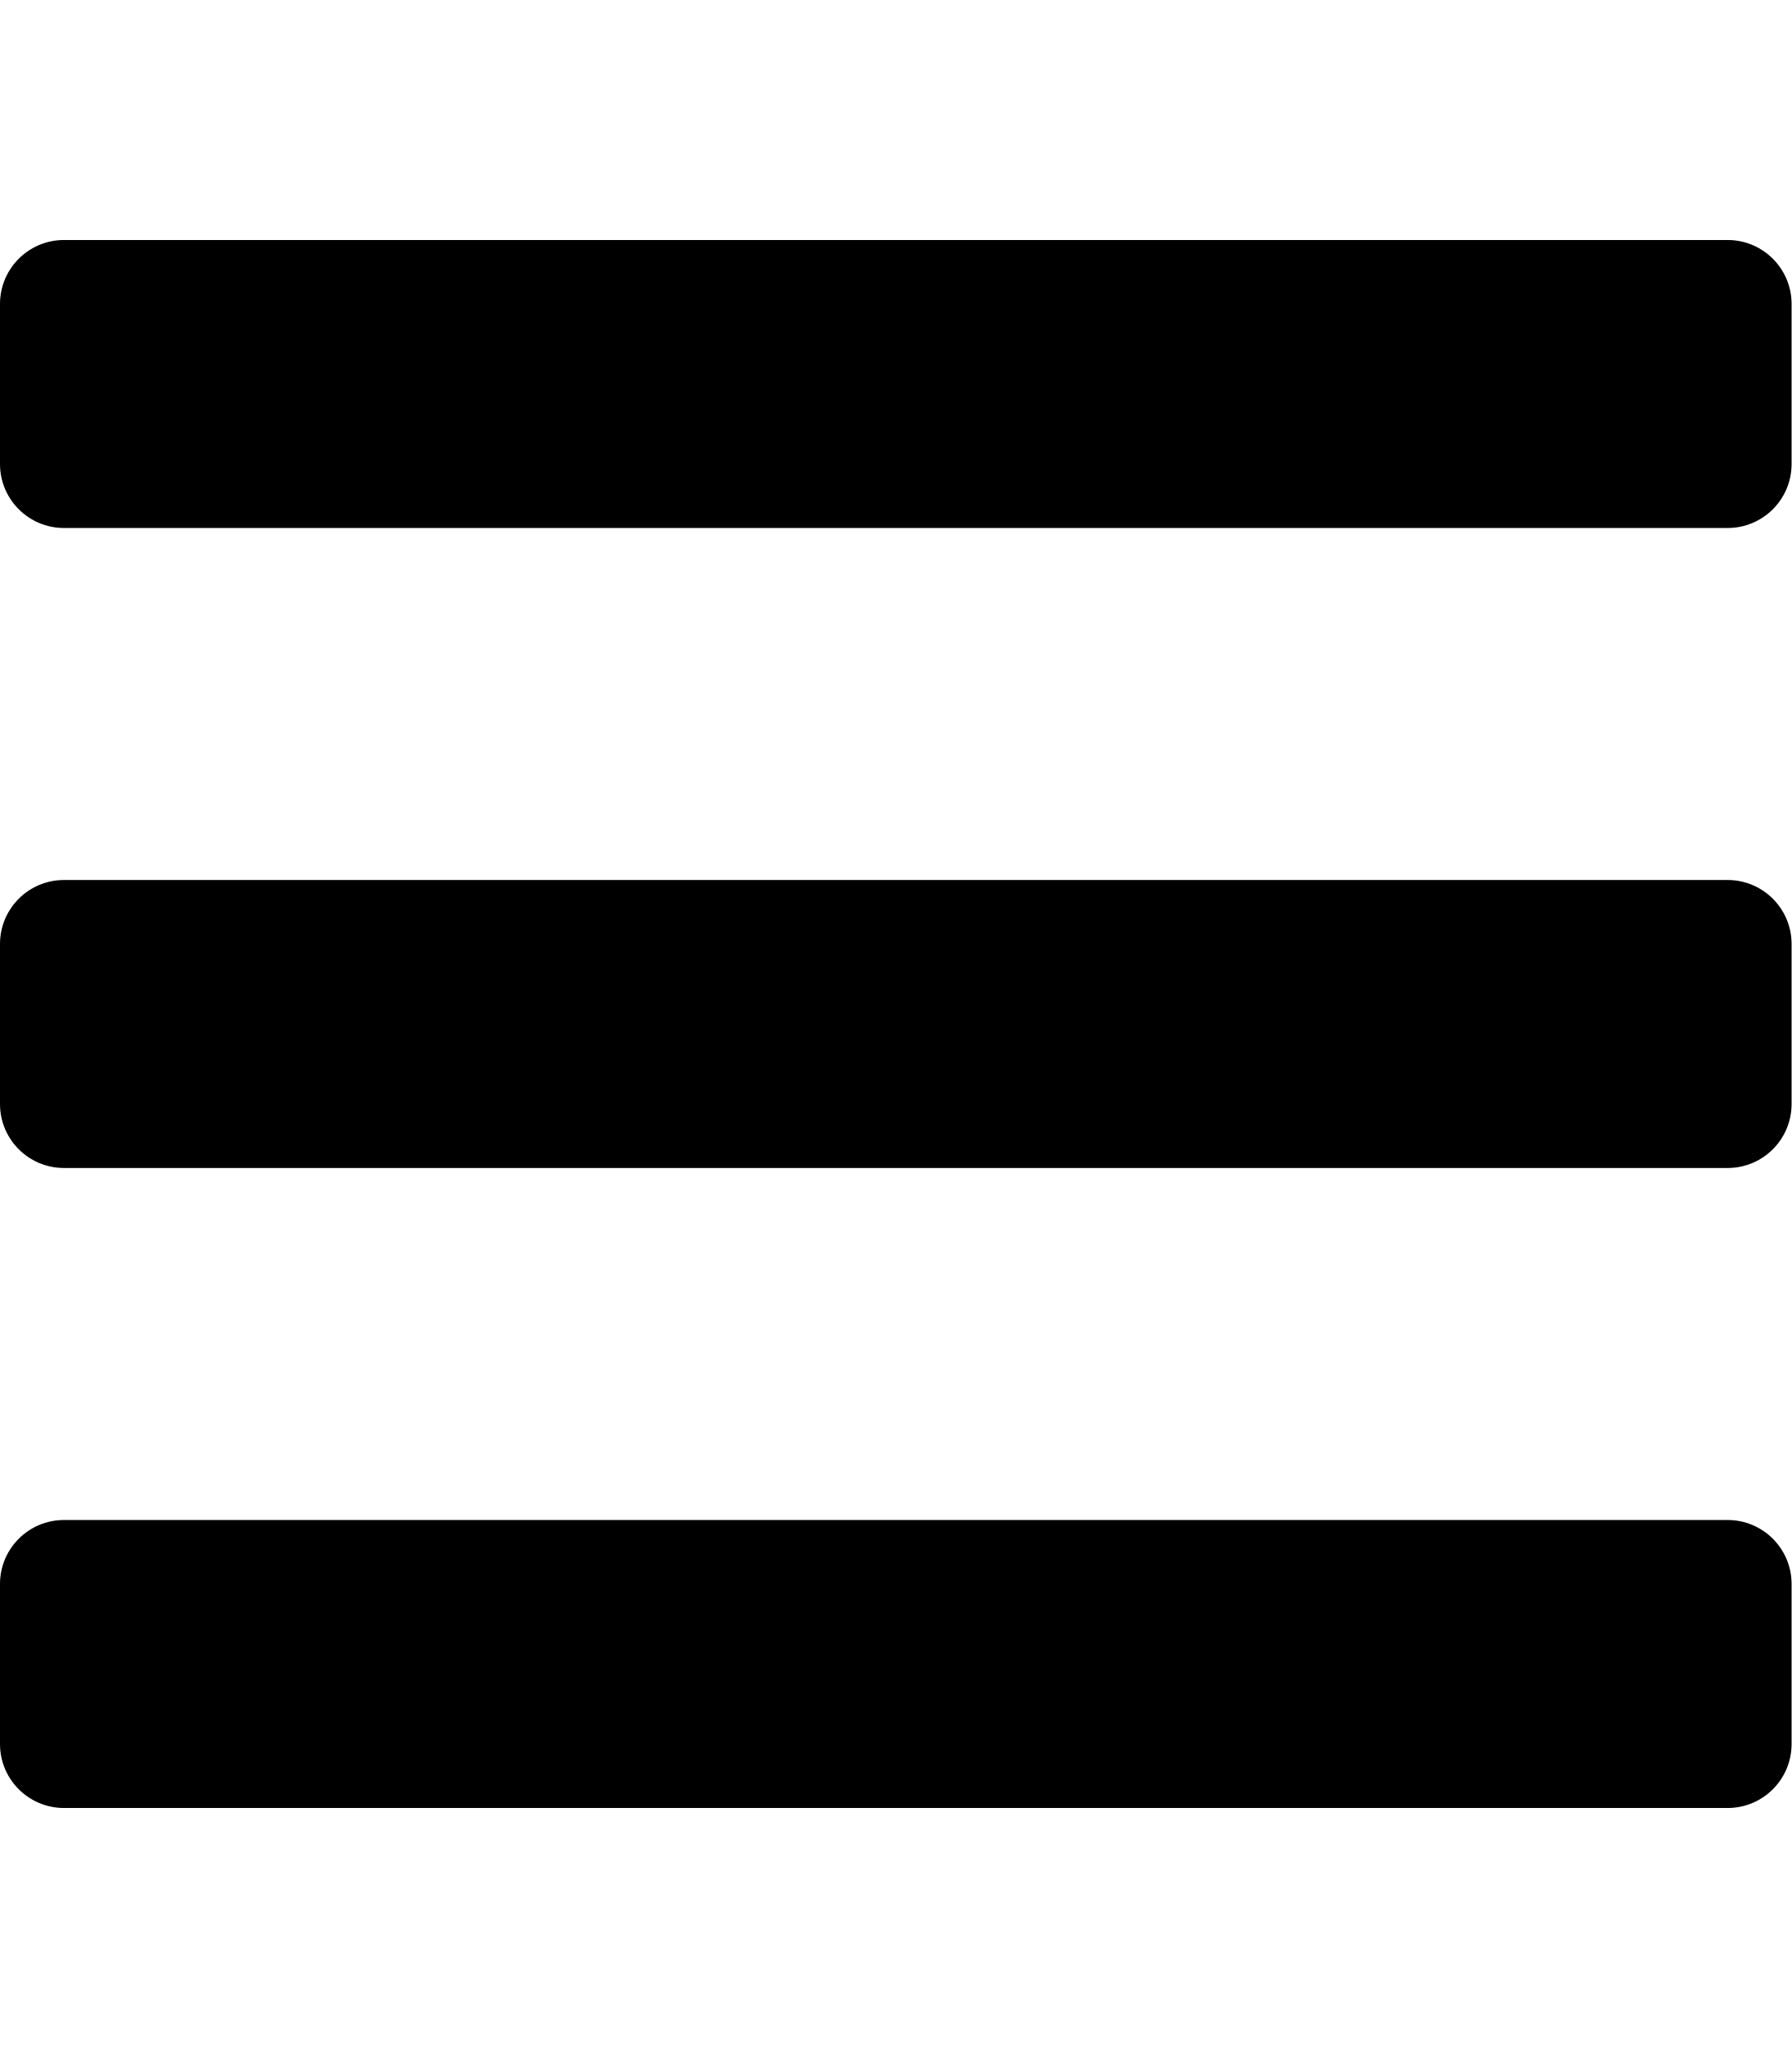
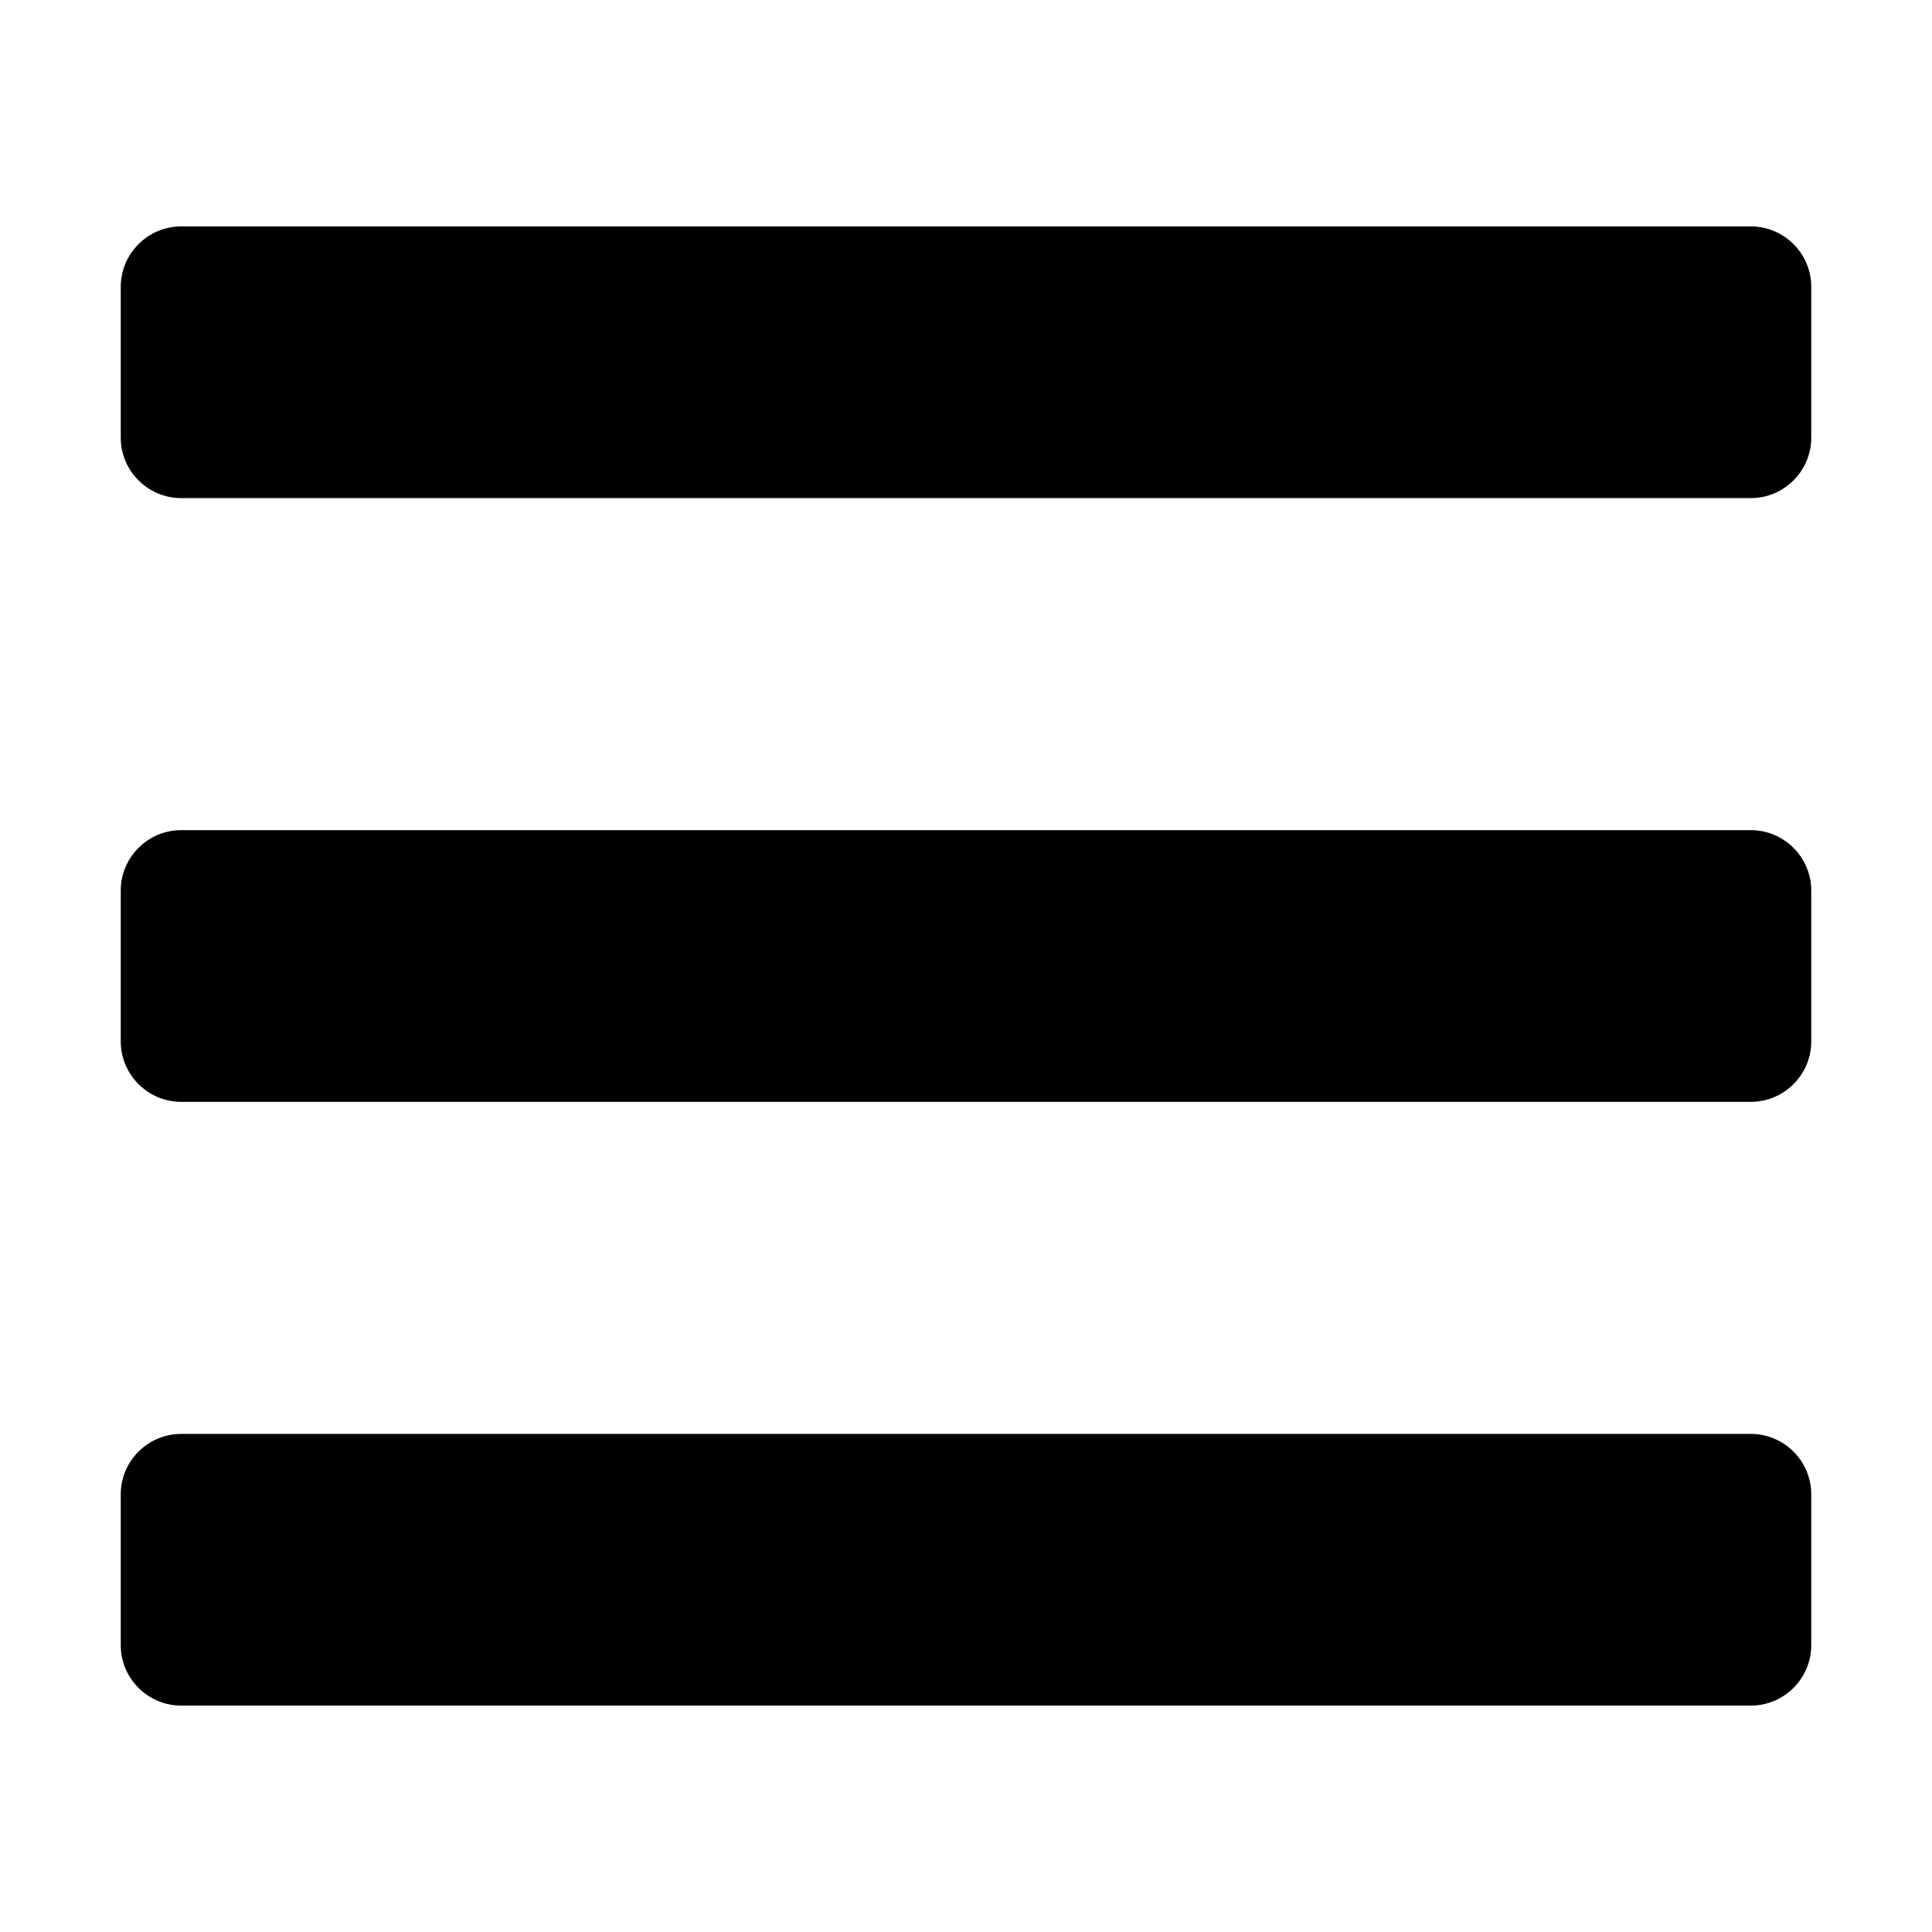
- <svg xmlns="http://www.w3.org/2000/svg" viewBox="0 0 448 512">
-   <path d="M16 132h416c8.837 0 16-7.163 16-16V76c0-8.837-7.163-16-16-16H16C7.163 60 0 67.163 0 76v40c0 8.837 7.163 16 16 16zm0 160h416c8.837 0 16-7.163 16-16v-40c0-8.837-7.163-16-16-16H16c-8.837 0-16 7.163-16 16v40c0 8.837 7.163 16 16 16zm0 160h416c8.837 0 16-7.163 16-16v-40c0-8.837-7.163-16-16-16H16c-8.837 0-16 7.163-16 16v40c0 8.837 7.163 16 16 16z" />
+ <svg xmlns="http://www.w3.org/2000/svg" fill="currentColor" viewBox="0 0 512 512">
+   <style>.st0{display:none}</style>
+   <path d="M48 132h416c8.8 0 16-7.2 16-16V76c0-8.8-7.2-16-16-16H48c-8.8 0-16 7.2-16 16v40c0 8.8 7.2 16 16 16zm0 160h416c8.8 0 16-7.2 16-16v-40c0-8.8-7.2-16-16-16H48c-8.8 0-16 7.2-16 16v40c0 8.8 7.2 16 16 16zm0 160h416c8.8 0 16-7.2 16-16v-40c0-8.8-7.2-16-16-16H48c-8.8 0-16 7.2-16 16v40c0 8.8 7.2 16 16 16z" />
+   <path class="st0" d="M180 288h-40c-6.6 0-12-5.4-12-12v-40c0-6.6 5.4-12 12-12h40c6.6 0 12 5.4 12 12v40c0 6.6-5.4 12-12 12zm108-12v-40c0-6.6-5.4-12-12-12h-40c-6.6 0-12 5.4-12 12v40c0 6.6 5.4 12 12 12h40c6.6 0 12-5.4 12-12zm96 0v-40c0-6.6-5.4-12-12-12h-40c-6.6 0-12 5.4-12 12v40c0 6.6 5.4 12 12 12h40c6.6 0 12-5.4 12-12zm-96 96v-40c0-6.6-5.4-12-12-12h-40c-6.6 0-12 5.4-12 12v40c0 6.6 5.4 12 12 12h40c6.6 0 12-5.4 12-12zm-96 0v-40c0-6.6-5.4-12-12-12h-40c-6.6 0-12 5.4-12 12v40c0 6.6 5.4 12 12 12h40c6.6 0 12-5.4 12-12zm192 0v-40c0-6.6-5.4-12-12-12h-40c-6.6 0-12 5.4-12 12v40c0 6.6 5.4 12 12 12h40c6.6 0 12-5.4 12-12zm96-260v352c0 26.5-21.5 48-48 48H80c-26.5 0-48-21.5-48-48V112c0-26.5 21.5-48 48-48h48V12c0-6.6 5.4-12 12-12h40c6.6 0 12 5.4 12 12v52h128V12c0-6.6 5.4-12 12-12h40c6.6 0 12 5.4 12 12v52h48c26.5 0 48 21.5 48 48zm-48 346V160H80v298c0 3.3 2.7 6 6 6h340c3.3 0 6-2.7 6-6z" />
+   <path class="st0" d="M256 8C119 8 8 119 8 256s111 248 248 248 248-111 248-248S393 8 256 8zm0 448c-110.5 0-200-89.5-200-200S145.5 56 256 56s200 89.5 200 200-89.5 200-200 200zm61.8-104.4l-84.9-61.7c-3.1-2.3-4.9-5.9-4.9-9.7V116c0-6.6 5.4-12 12-12h32c6.6 0 12 5.4 12 12v141.7l66.8 48.6c5.4 3.9 6.5 11.4 2.6 16.8L334.6 349c-3.9 5.3-11.4 6.5-16.8 2.6z" />
+   <path class="st0" d="M202.1 328.7c0 20.9-10.9 55.1-36.7 55.1s-36.7-34.2-36.7-55.1 10.9-55.1 36.7-55.1 36.7 34.2 36.7 55.1zM496 278.2c0 31.9-3.2 65.7-17.5 95-37.9 76.6-142.1 74.8-216.7 74.8-75.8 0-186.2 2.7-225.6-74.8-14.6-29-20.2-63.1-20.2-95 0-41.9 13.9-81.5 41.5-113.6-5.2-15.8-7.7-32.4-7.7-48.8 0-21.5 4.9-32.3 14.6-51.8 45.3 0 74.3 9 108.8 36 29-6.9 58.8-10 88.7-10 27 0 54.2 2.9 80.4 9.2 34-26.7 63-35.2 107.8-35.2 9.8 19.5 14.6 30.3 14.6 51.8 0 16.4-2.6 32.7-7.7 48.2 27.5 32.4 39 72.3 39 114.2zm-64.3 50.5c0-43.9-26.7-82.6-73.5-82.6-18.9 0-37 3.4-56 6-14.9 2.3-29.8 3.2-45.1 3.2-15.2 0-30.1-.9-45.1-3.2-18.7-2.6-37-6-56-6-46.8 0-73.5 38.7-73.5 82.6 0 87.8 80.4 101.3 150.4 101.3h48.2c70.3 0 150.6-13.4 150.6-101.3zm-82.6-55.1c-25.8 0-36.7 34.2-36.7 55.1s10.9 55.1 36.7 55.1 36.7-34.2 36.7-55.1-10.9-55.1-36.7-55.1z" />
+   <path class="st0" d="M236.3 501.7C91 291 64 269.4 64 192 64 86 150 0 256 0s192 86 192 192c0 77.4-27 99-172.3 309.7-9.5 13.7-29.9 13.7-39.4 0zM256 272c44.2 0 80-35.8 80-80s-35.8-80-80-80-80 35.8-80 80 35.8 80 80 80z" />
</svg>
